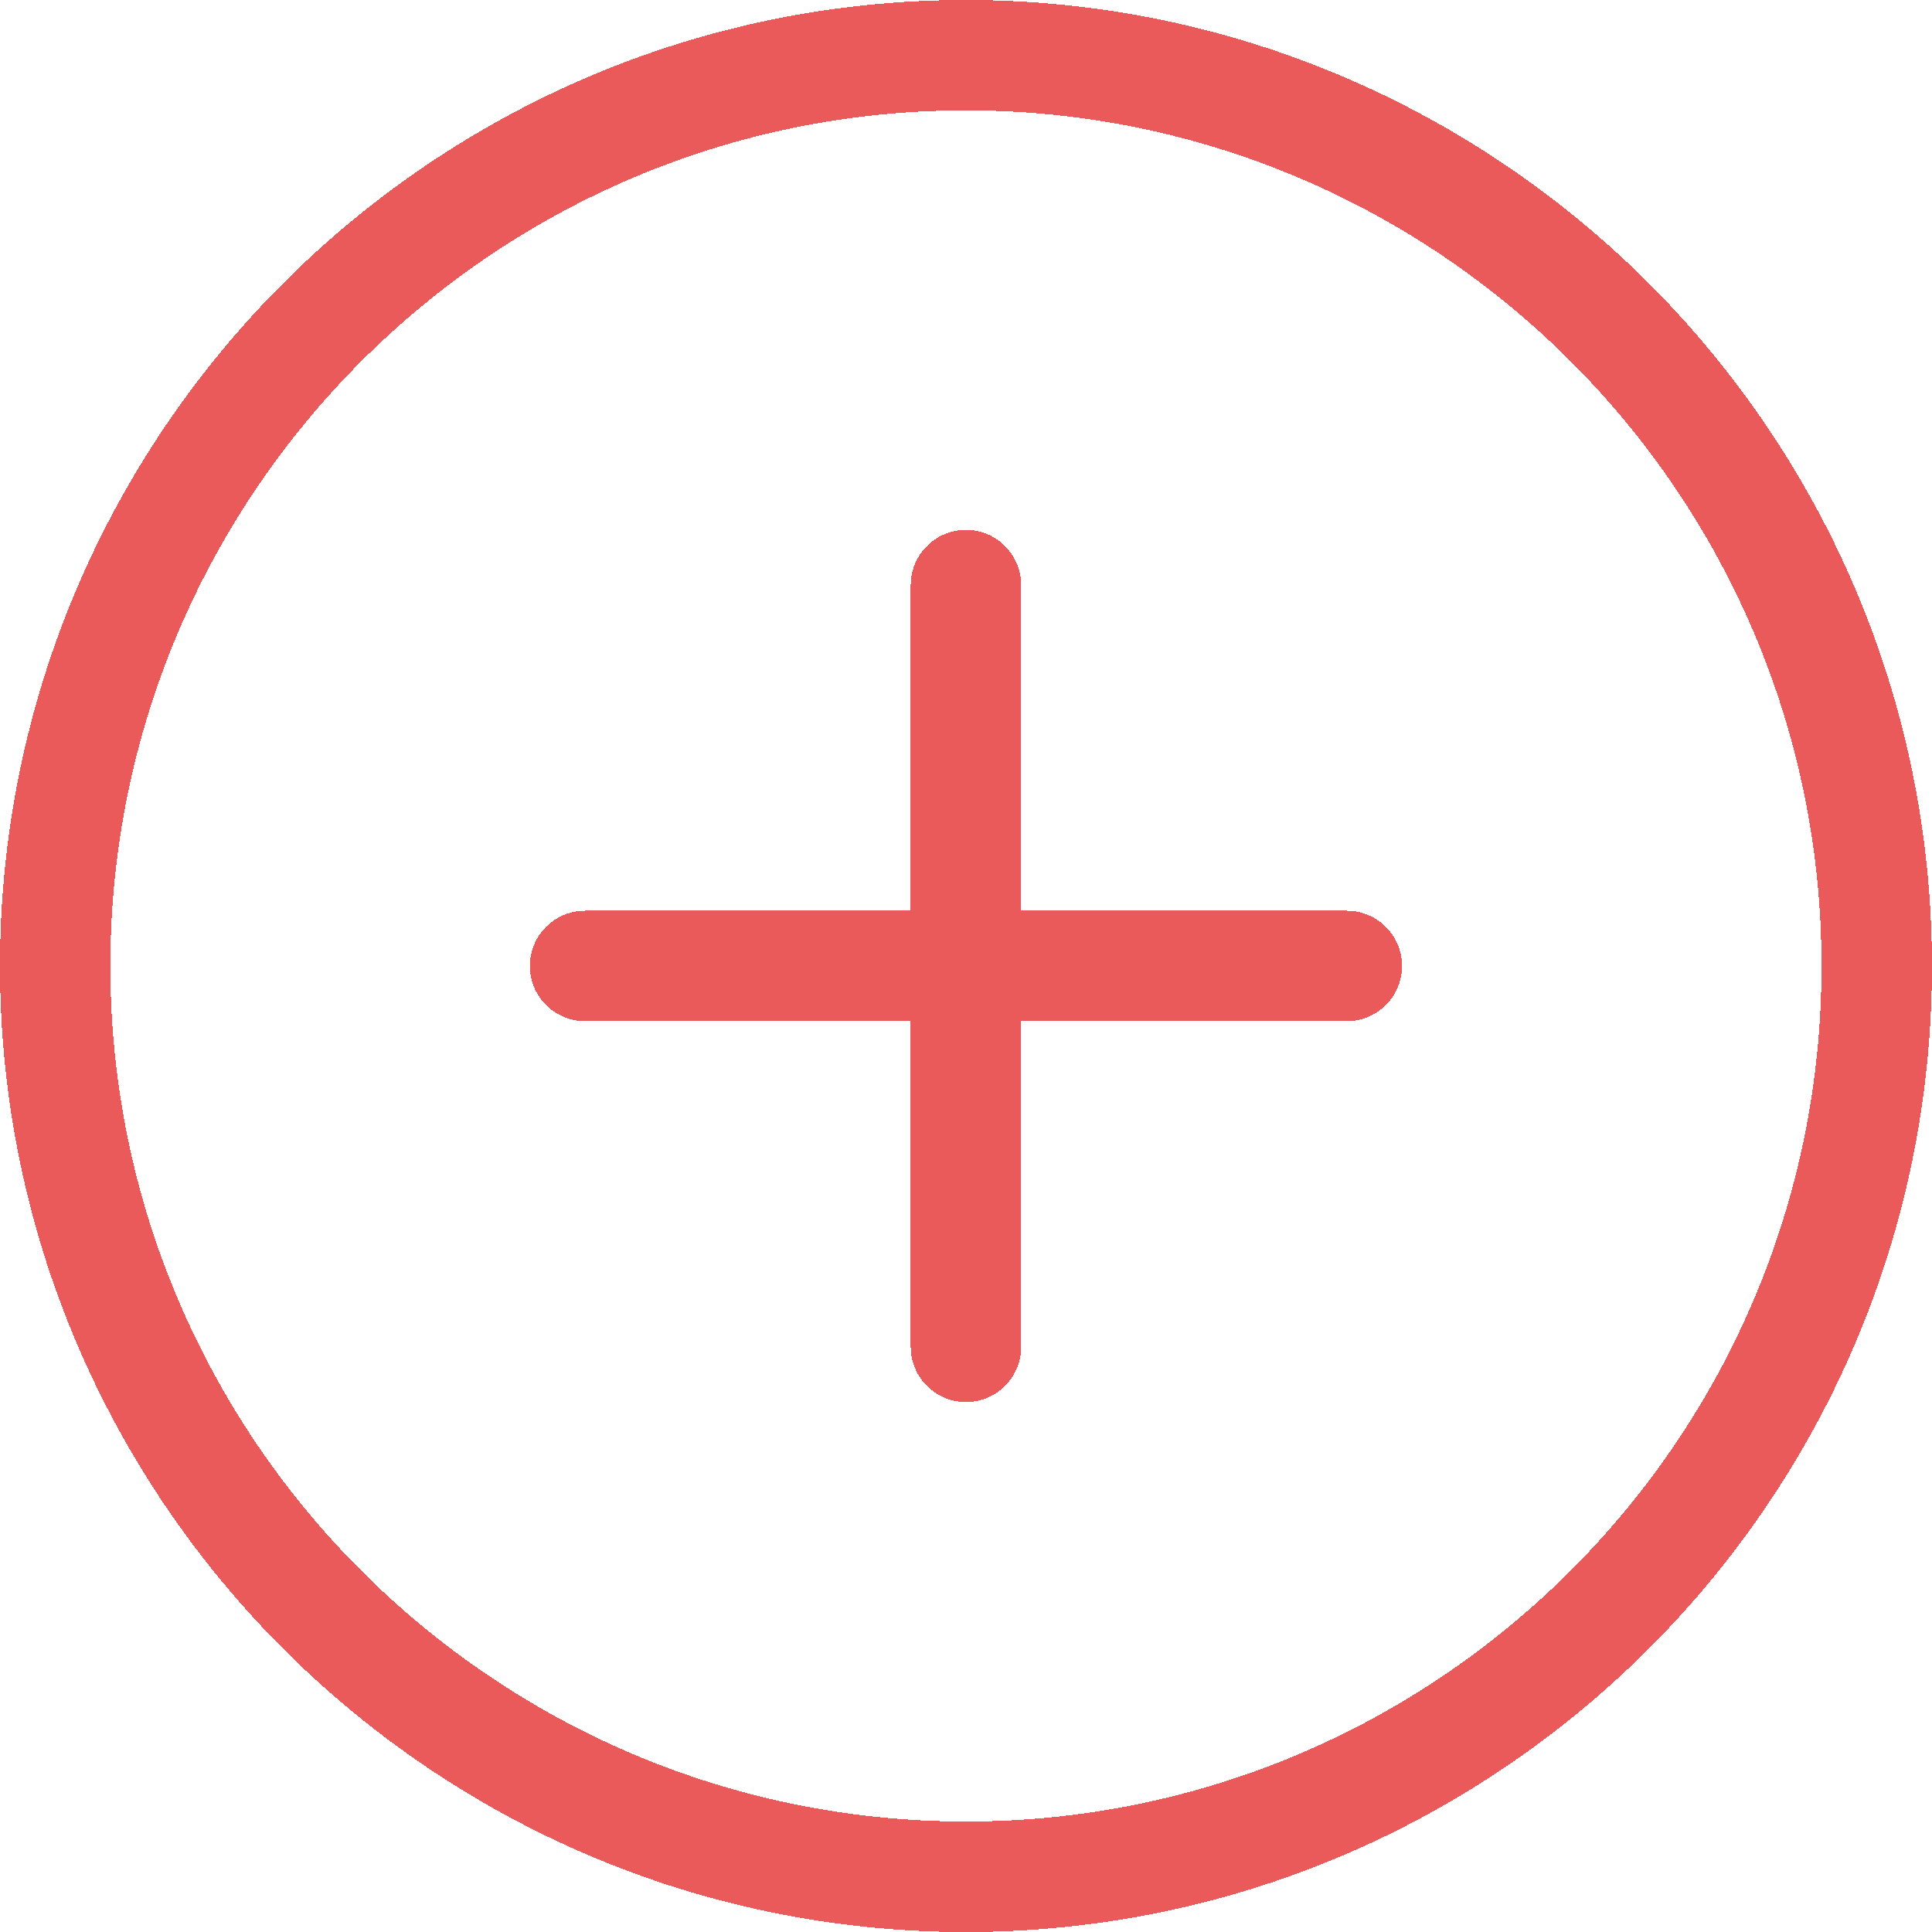
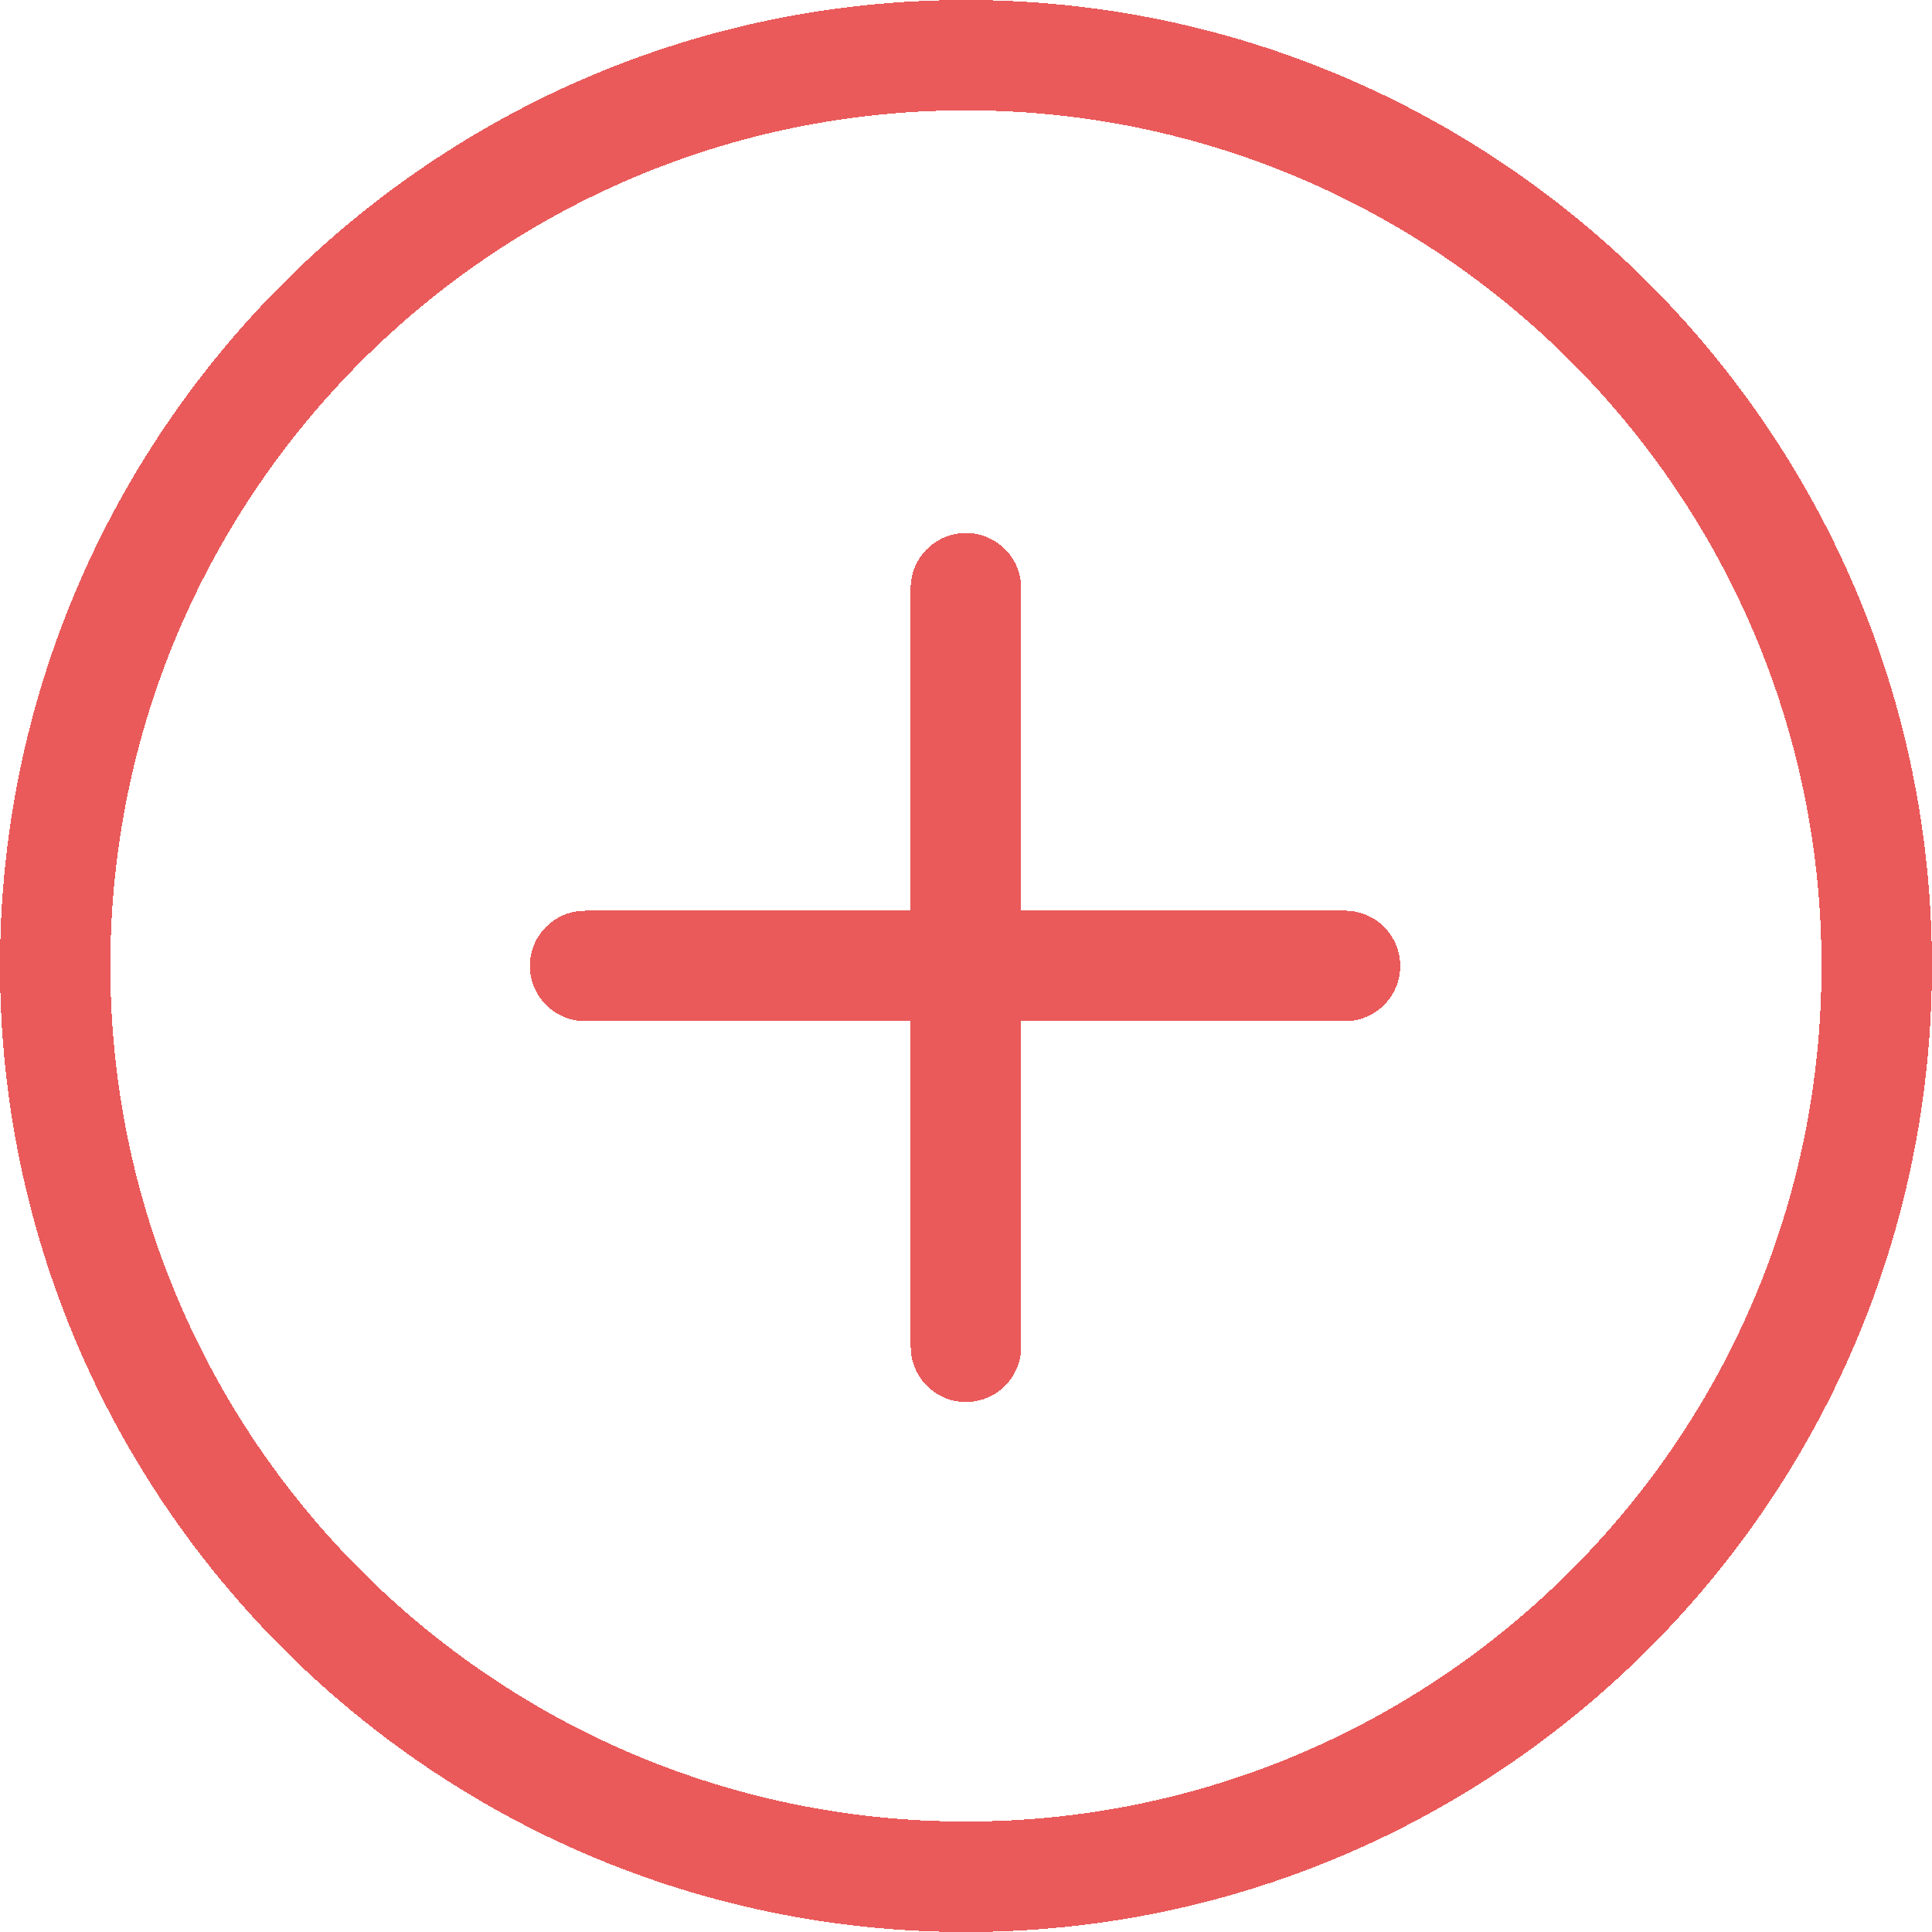
- <svg xmlns="http://www.w3.org/2000/svg" shape-rendering="crispEdges" version="1.1" id="Capa_1" x="0px" y="0px" viewBox="0 0 31.059 31.059" style="enable-background:new 0 0 31.059 31.059;" xml:space="preserve">
-   <g>
-     <g>
-       <path style="fill:#EA5A5A;" d="M15.529,31.059C6.966,31.059,0,24.092,0,15.529C0,6.966,6.966,0,15.529,0    c8.563,0,15.529,6.966,15.529,15.529C31.059,24.092,24.092,31.059,15.529,31.059z M15.529,1.774    c-7.585,0-13.755,6.171-13.755,13.755s6.17,13.754,13.755,13.754c7.584,0,13.754-6.17,13.754-13.754S23.113,1.774,15.529,1.774z" />
-     </g>
-     <g>
-       <path style="fill:#EA5A5A;" d="M21.652,16.416H9.406c-0.49,0-0.888-0.396-0.888-0.887c0-0.49,0.397-0.888,0.888-0.888h12.246    c0.49,0,0.887,0.398,0.887,0.888C22.539,16.02,22.143,16.416,21.652,16.416z" />
-     </g>
-     <g>
-       <path style="fill:#EA5A5A;" d="M15.529,22.539c-0.49,0-0.888-0.397-0.888-0.887V9.406c0-0.49,0.398-0.888,0.888-0.888    c0.49,0,0.887,0.398,0.887,0.888v12.246C16.416,22.143,16.02,22.539,15.529,22.539z" />
-     </g>
-   </g>
-   <g>
- </g>
-   <g>
- </g>
-   <g>
- </g>
-   <g>
- </g>
-   <g>
- </g>
-   <g>
- </g>
-   <g>
- </g>
-   <g>
- </g>
-   <g>
- </g>
-   <g>
- </g>
-   <g>
- </g>
-   <g>
- </g>
-   <g>
- </g>
-   <g>
- </g>
-   <g>
- </g>
+ <svg xmlns="http://www.w3.org/2000/svg" shape-rendering="crispEdges" viewBox="0 0 31.059 31.059">
+   <path d="M15.529 31.059C6.966 31.059 0 24.092 0 15.529 0 6.966 6.966 0 15.529 0c8.563 0 15.529 6.966 15.529 15.529.001 8.563-6.966 15.53-15.529 15.53zm0-29.285c-7.585 0-13.755 6.171-13.755 13.755s6.17 13.754 13.755 13.754c7.584 0 13.754-6.17 13.754-13.754S23.113 1.774 15.529 1.774z" fill="#ea5a5a" />
+   <path d="M21.652 16.416H9.406a.887.887 0 110-1.775h12.246a.888.888 0 010 1.775z" fill="#ea5a5a" />
+   <path d="M15.529 22.539a.888.888 0 01-.888-.887V9.406a.889.889 0 011.775 0v12.246a.886.886 0 01-.887.887z" fill="#ea5a5a" />
</svg>
